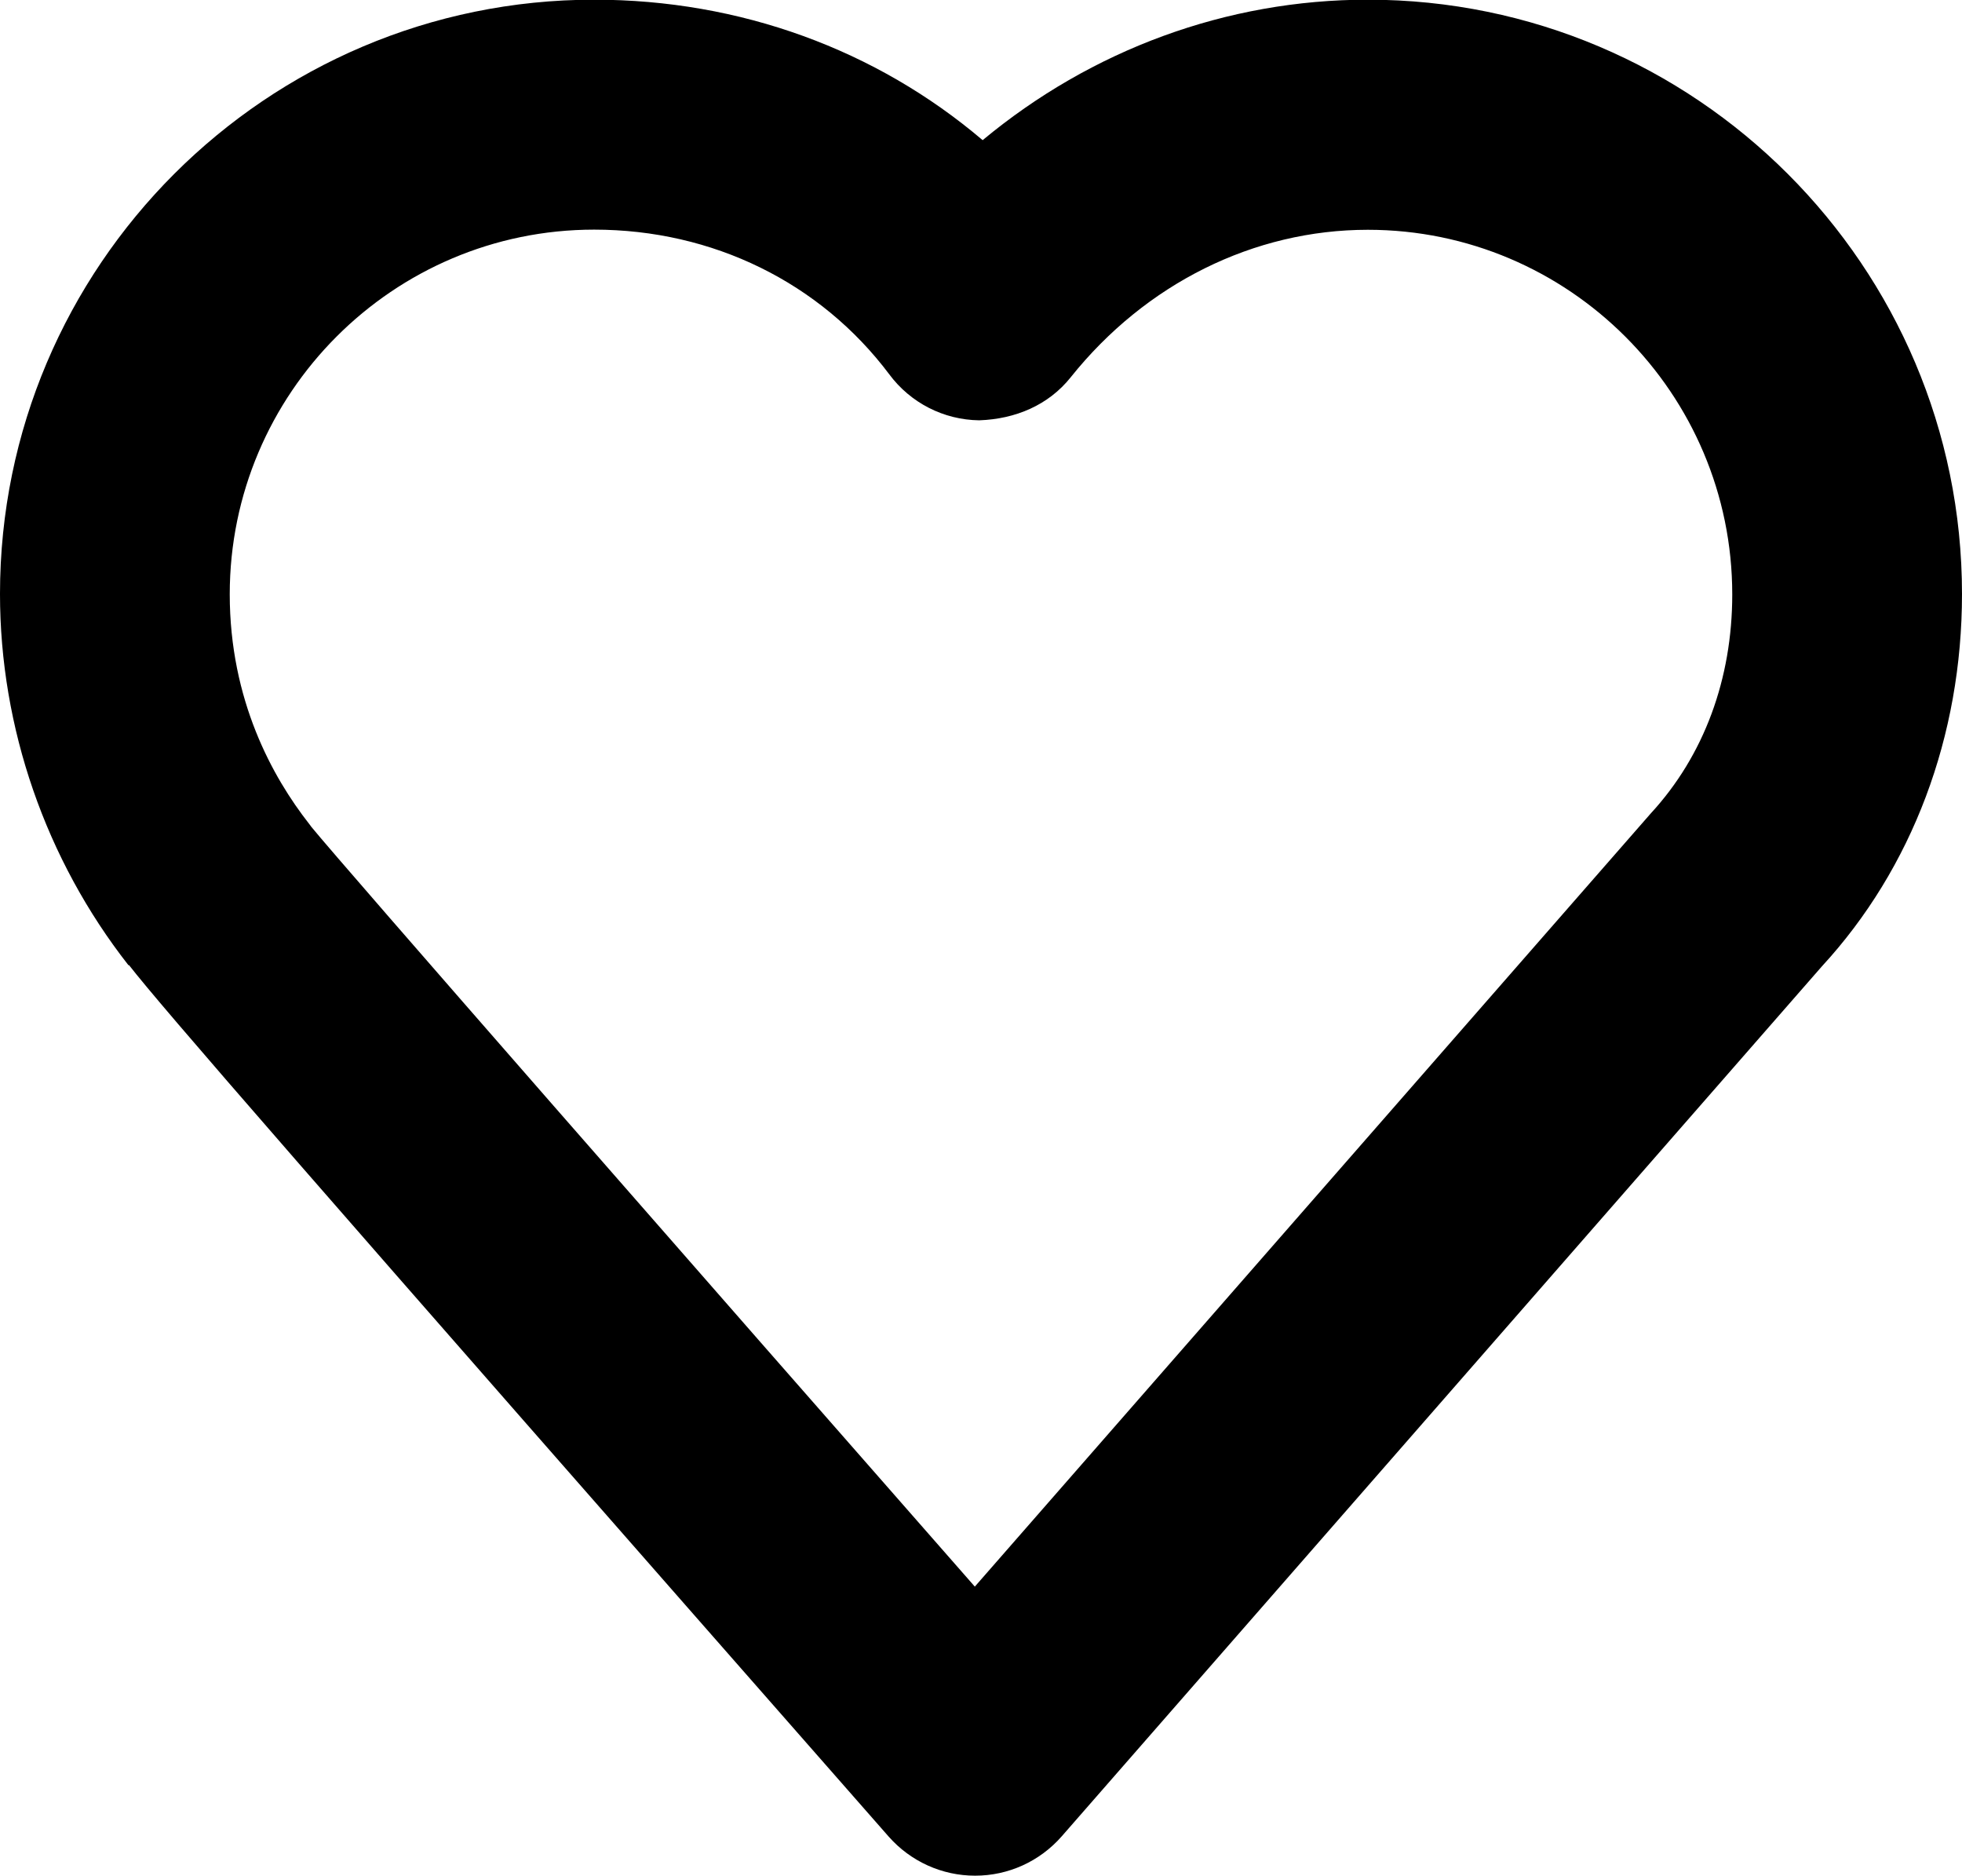
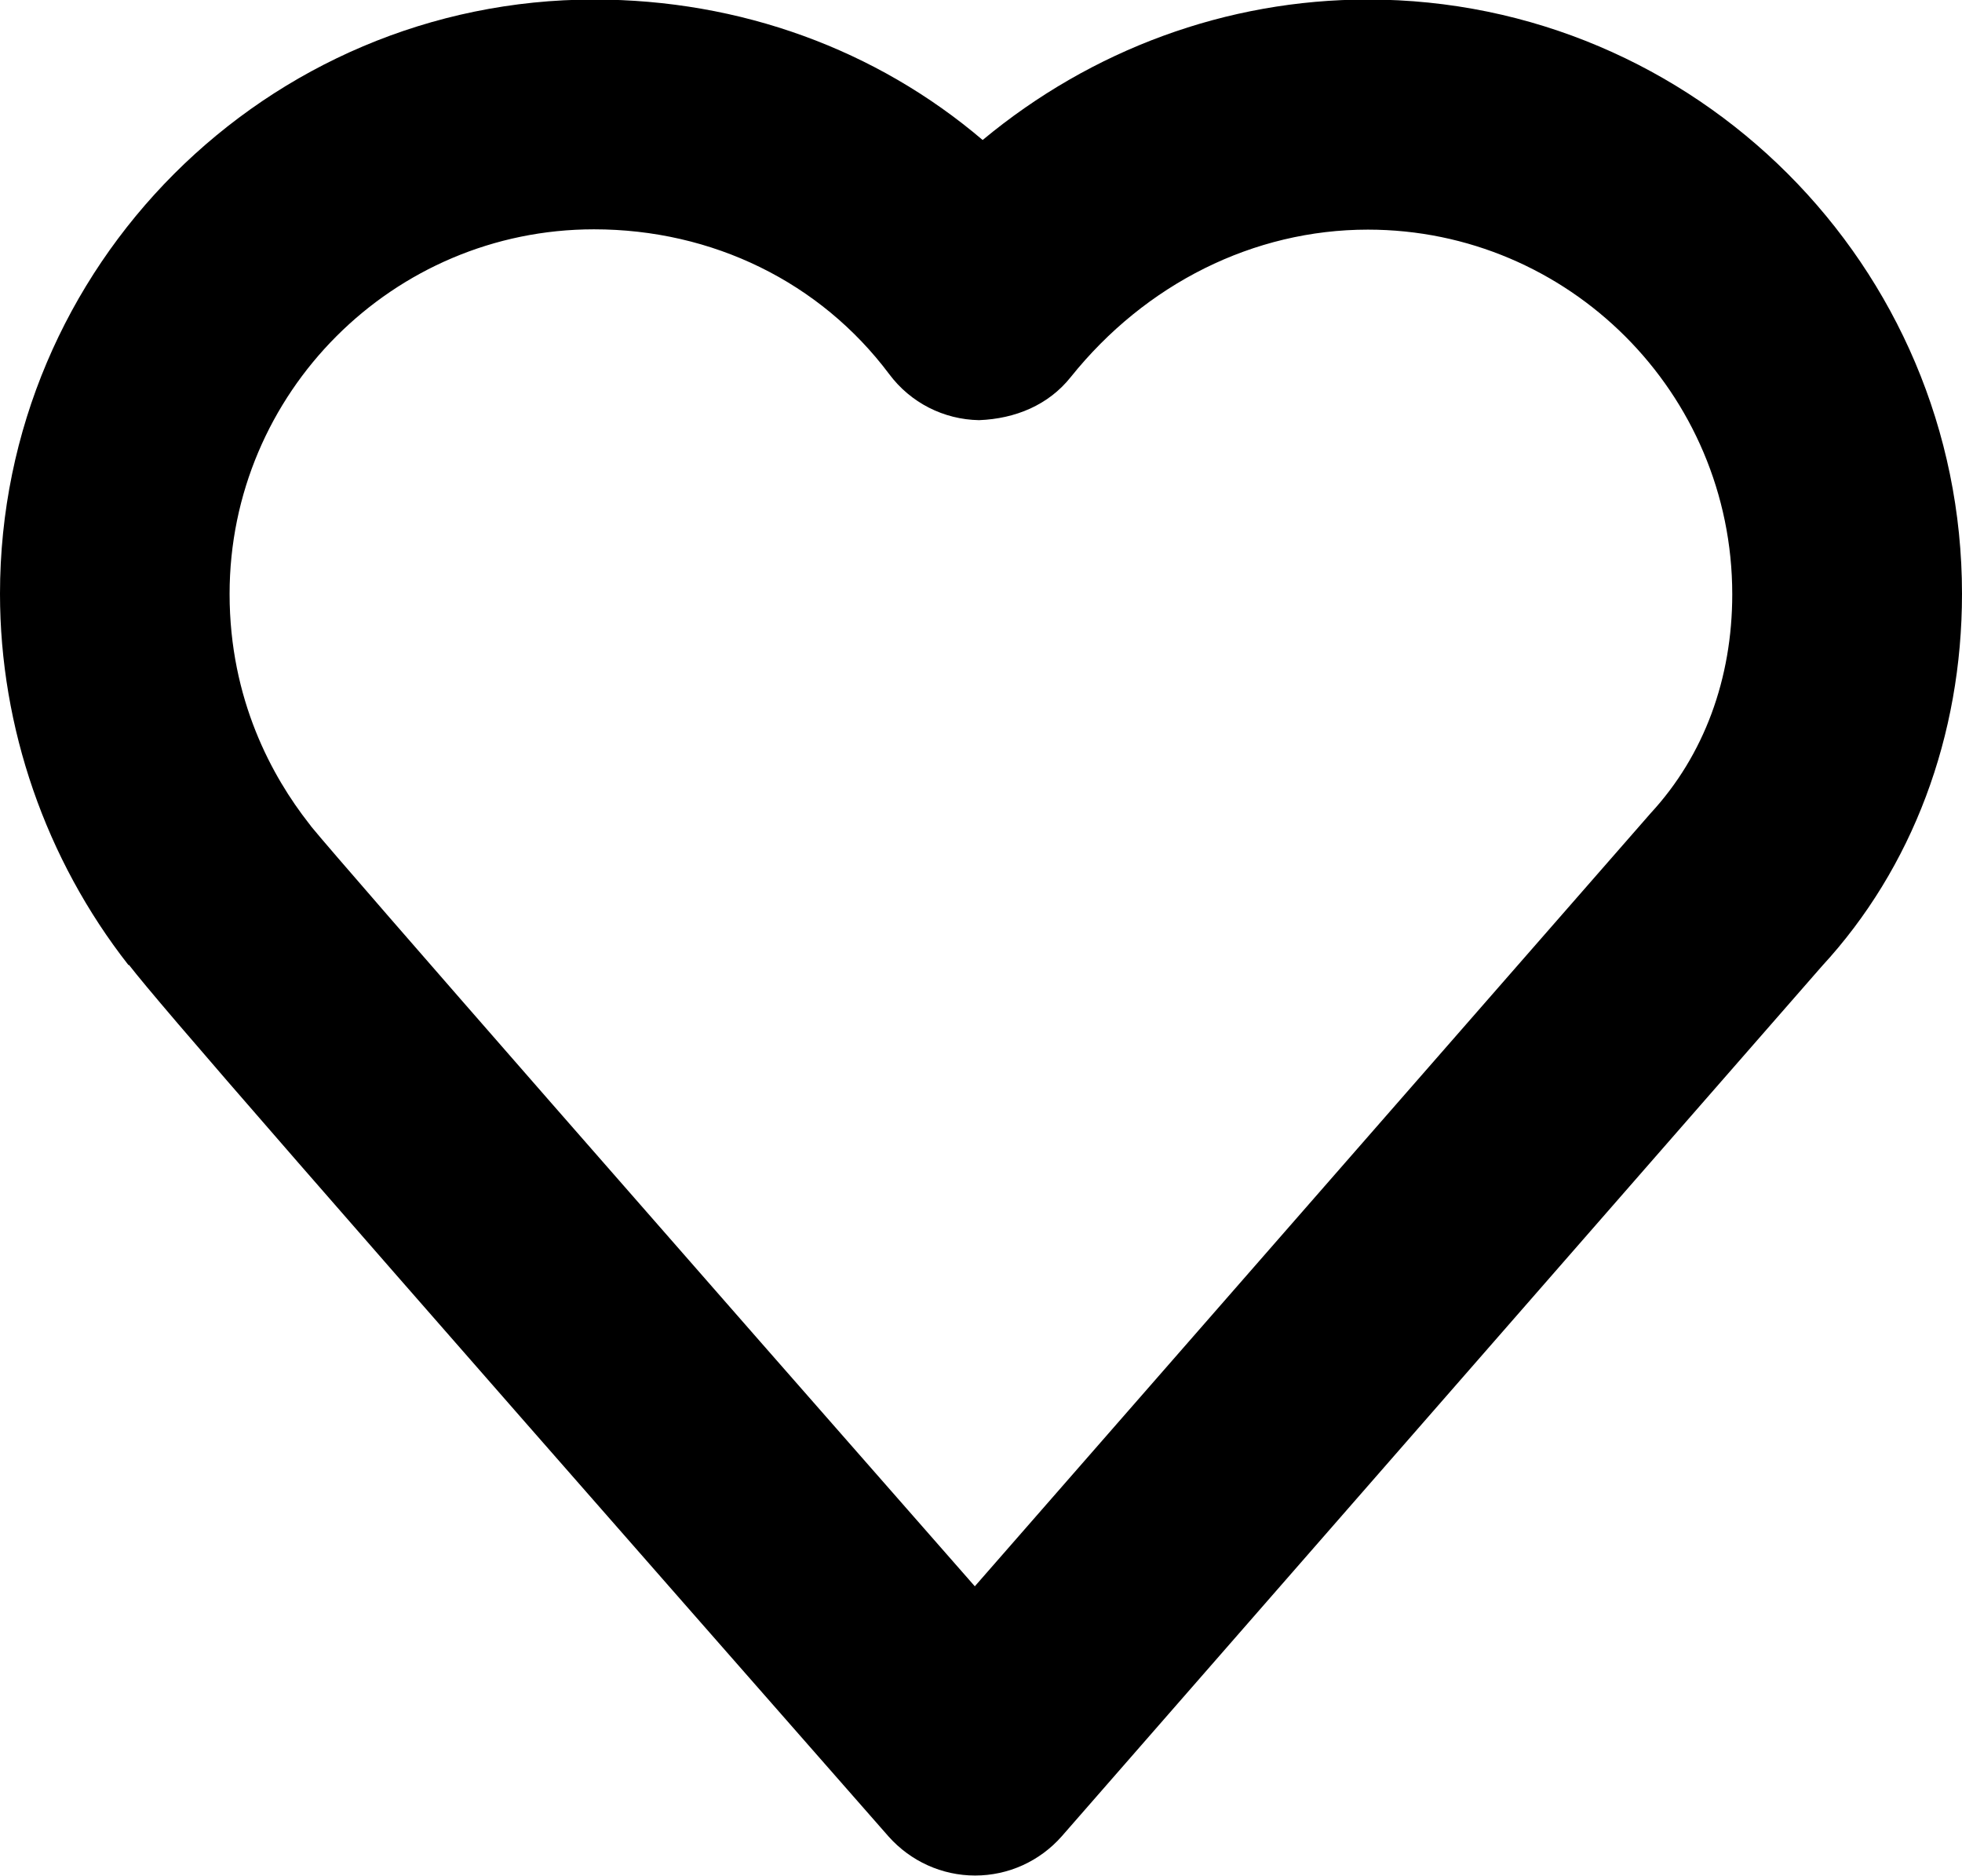
- <svg xmlns="http://www.w3.org/2000/svg" version="1.0" id="Layer_1" x="0px" y="0px" width="12.545px" height="11.99px" viewBox="521.939 473.064 12.545 11.99" enable-background="new 521.939 473.064 12.545 11.99" xml:space="preserve">
+ <svg xmlns="http://www.w3.org/2000/svg" version="1.1" id="Layer_1" x="0px" y="0px" width="12.545px" height="11.99px" viewBox="0 0 12.545 11.99" enable-background="new 0 0 12.545 11.99" xml:space="preserve">
  <g>
-     <path d="M528.174,485.055c-0.212,0-0.412-0.091-0.552-0.249c-3.798-4.324-4.644-5.298-4.858-5.572l-0.004,0.0 c-0.529-0.675-0.821-1.518-0.821-2.373c0-2.095,1.704-3.799,3.799-3.799c0.934,0,1.804,0.32,2.484,0.898 c0.696-0.578,1.56-0.898,2.463-0.898c2.095,0,3.799,1.704,3.799,3.799c0,0.909-0.318,1.754-0.896,2.381l-4.86,5.561 C528.587,484.964,528.386,485.055,528.174,485.055L528.174,485.055z M523.929,478.349c0.208,0.255,2.471,2.839,4.243,4.858 l4.323-4.944c0.34-0.369,0.52-0.86,0.52-1.399c0-1.285-1.045-2.331-2.33-2.331c-0.729,0-1.421,0.344-1.9,0.943 c-0.142,0.178-0.353,0.267-0.585,0.275c-0.227-0.003-0.439-0.111-0.575-0.294c-0.441-0.587-1.129-0.925-1.887-0.925 c-1.285,0-2.33,1.046-2.33,2.331c0,0.678,0.275,1.171,0.507,1.467C523.919,478.336,523.925,478.342,523.929,478.349z" />
+     <path d="M6.235,11.99c-0.212,0-0.412-0.091-0.553-0.249C1.885,7.417,1.039,6.443,0.825,6.169H0.821C0.292,5.494,0,4.651,0,3.796   c0-2.095,1.704-3.799,3.799-3.799c0.935,0,1.805,0.32,2.484,0.898c0.696-0.578,1.56-0.898,2.463-0.898   c2.095,0,3.799,1.704,3.799,3.799c0,0.909-0.317,1.754-0.896,2.381l-4.86,5.562C6.648,11.899,6.447,11.99,6.235,11.99L6.235,11.99z    M1.99,5.284c0.208,0.255,2.471,2.839,4.243,4.857l4.322-4.943c0.341-0.369,0.521-0.86,0.521-1.399c0-1.285-1.045-2.331-2.33-2.331   c-0.729,0-1.421,0.345-1.9,0.943C6.704,2.589,6.493,2.677,6.26,2.686C6.034,2.682,5.822,2.575,5.685,2.391   c-0.44-0.587-1.129-0.925-1.887-0.925c-1.285,0-2.33,1.046-2.33,2.331c0,0.678,0.275,1.171,0.507,1.467   C1.98,5.271,1.986,5.277,1.99,5.284z" />
  </g>
+   <path d="M14.105-25.505" />
</svg>
